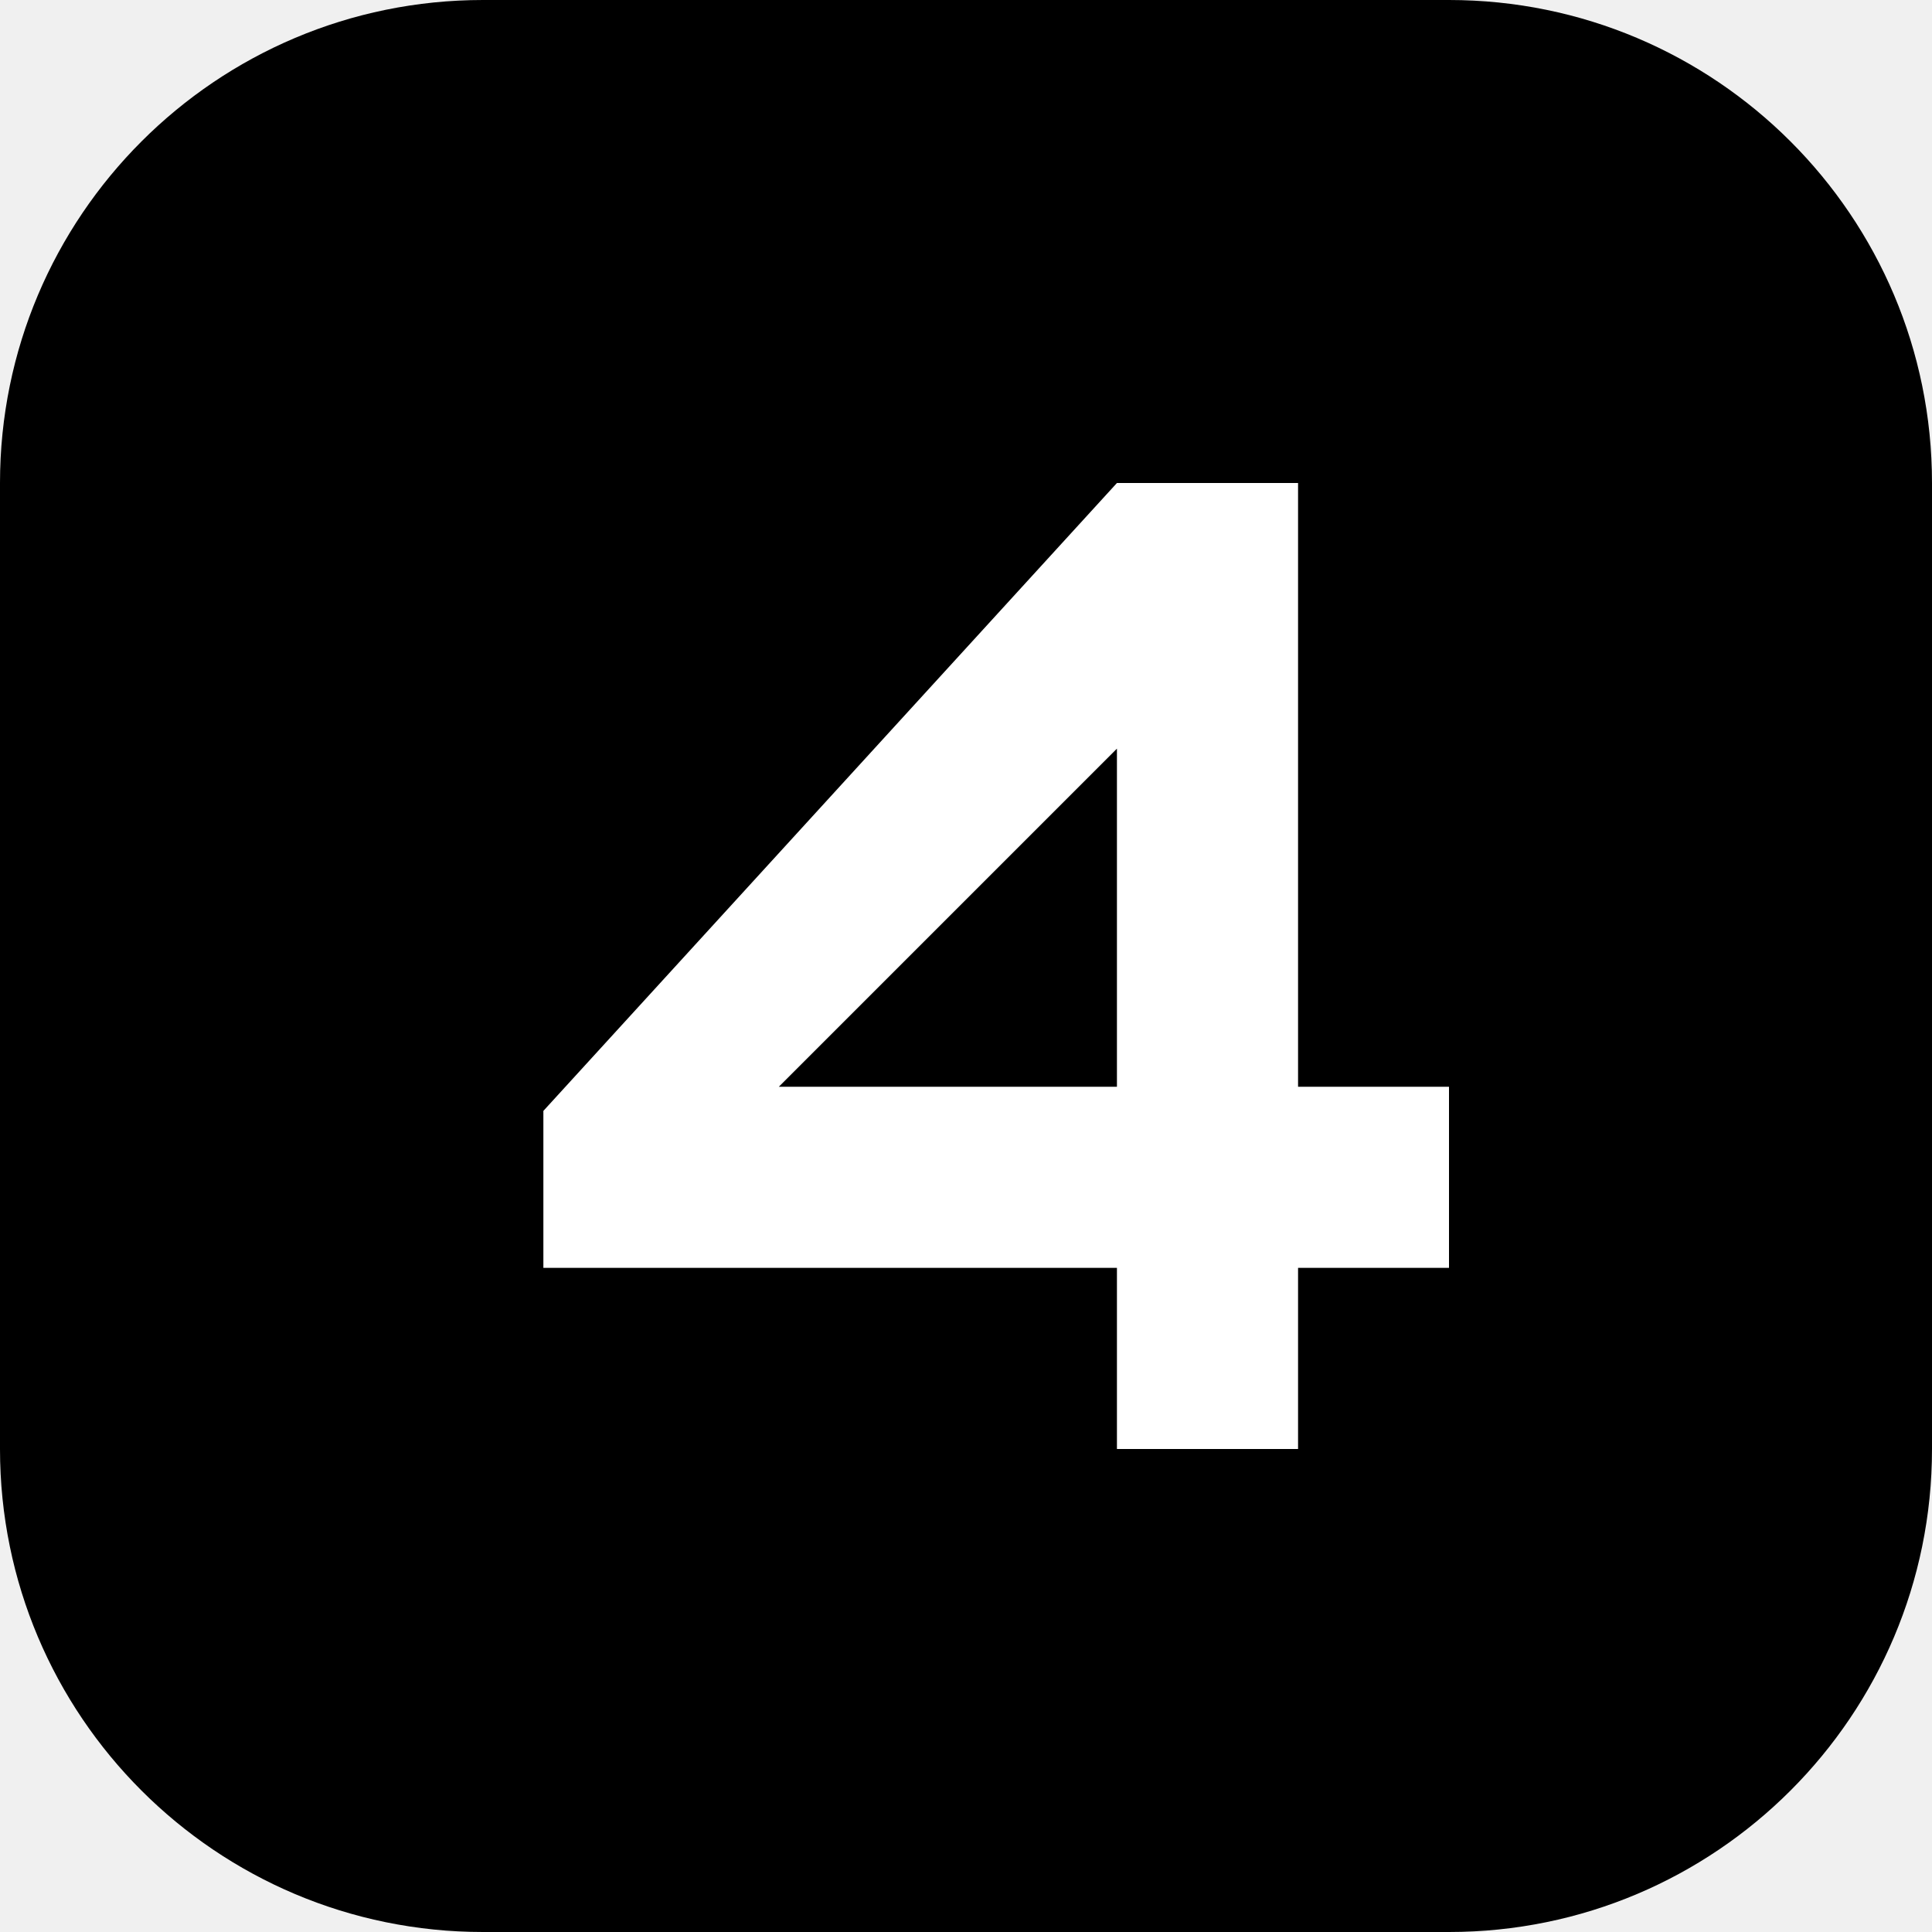
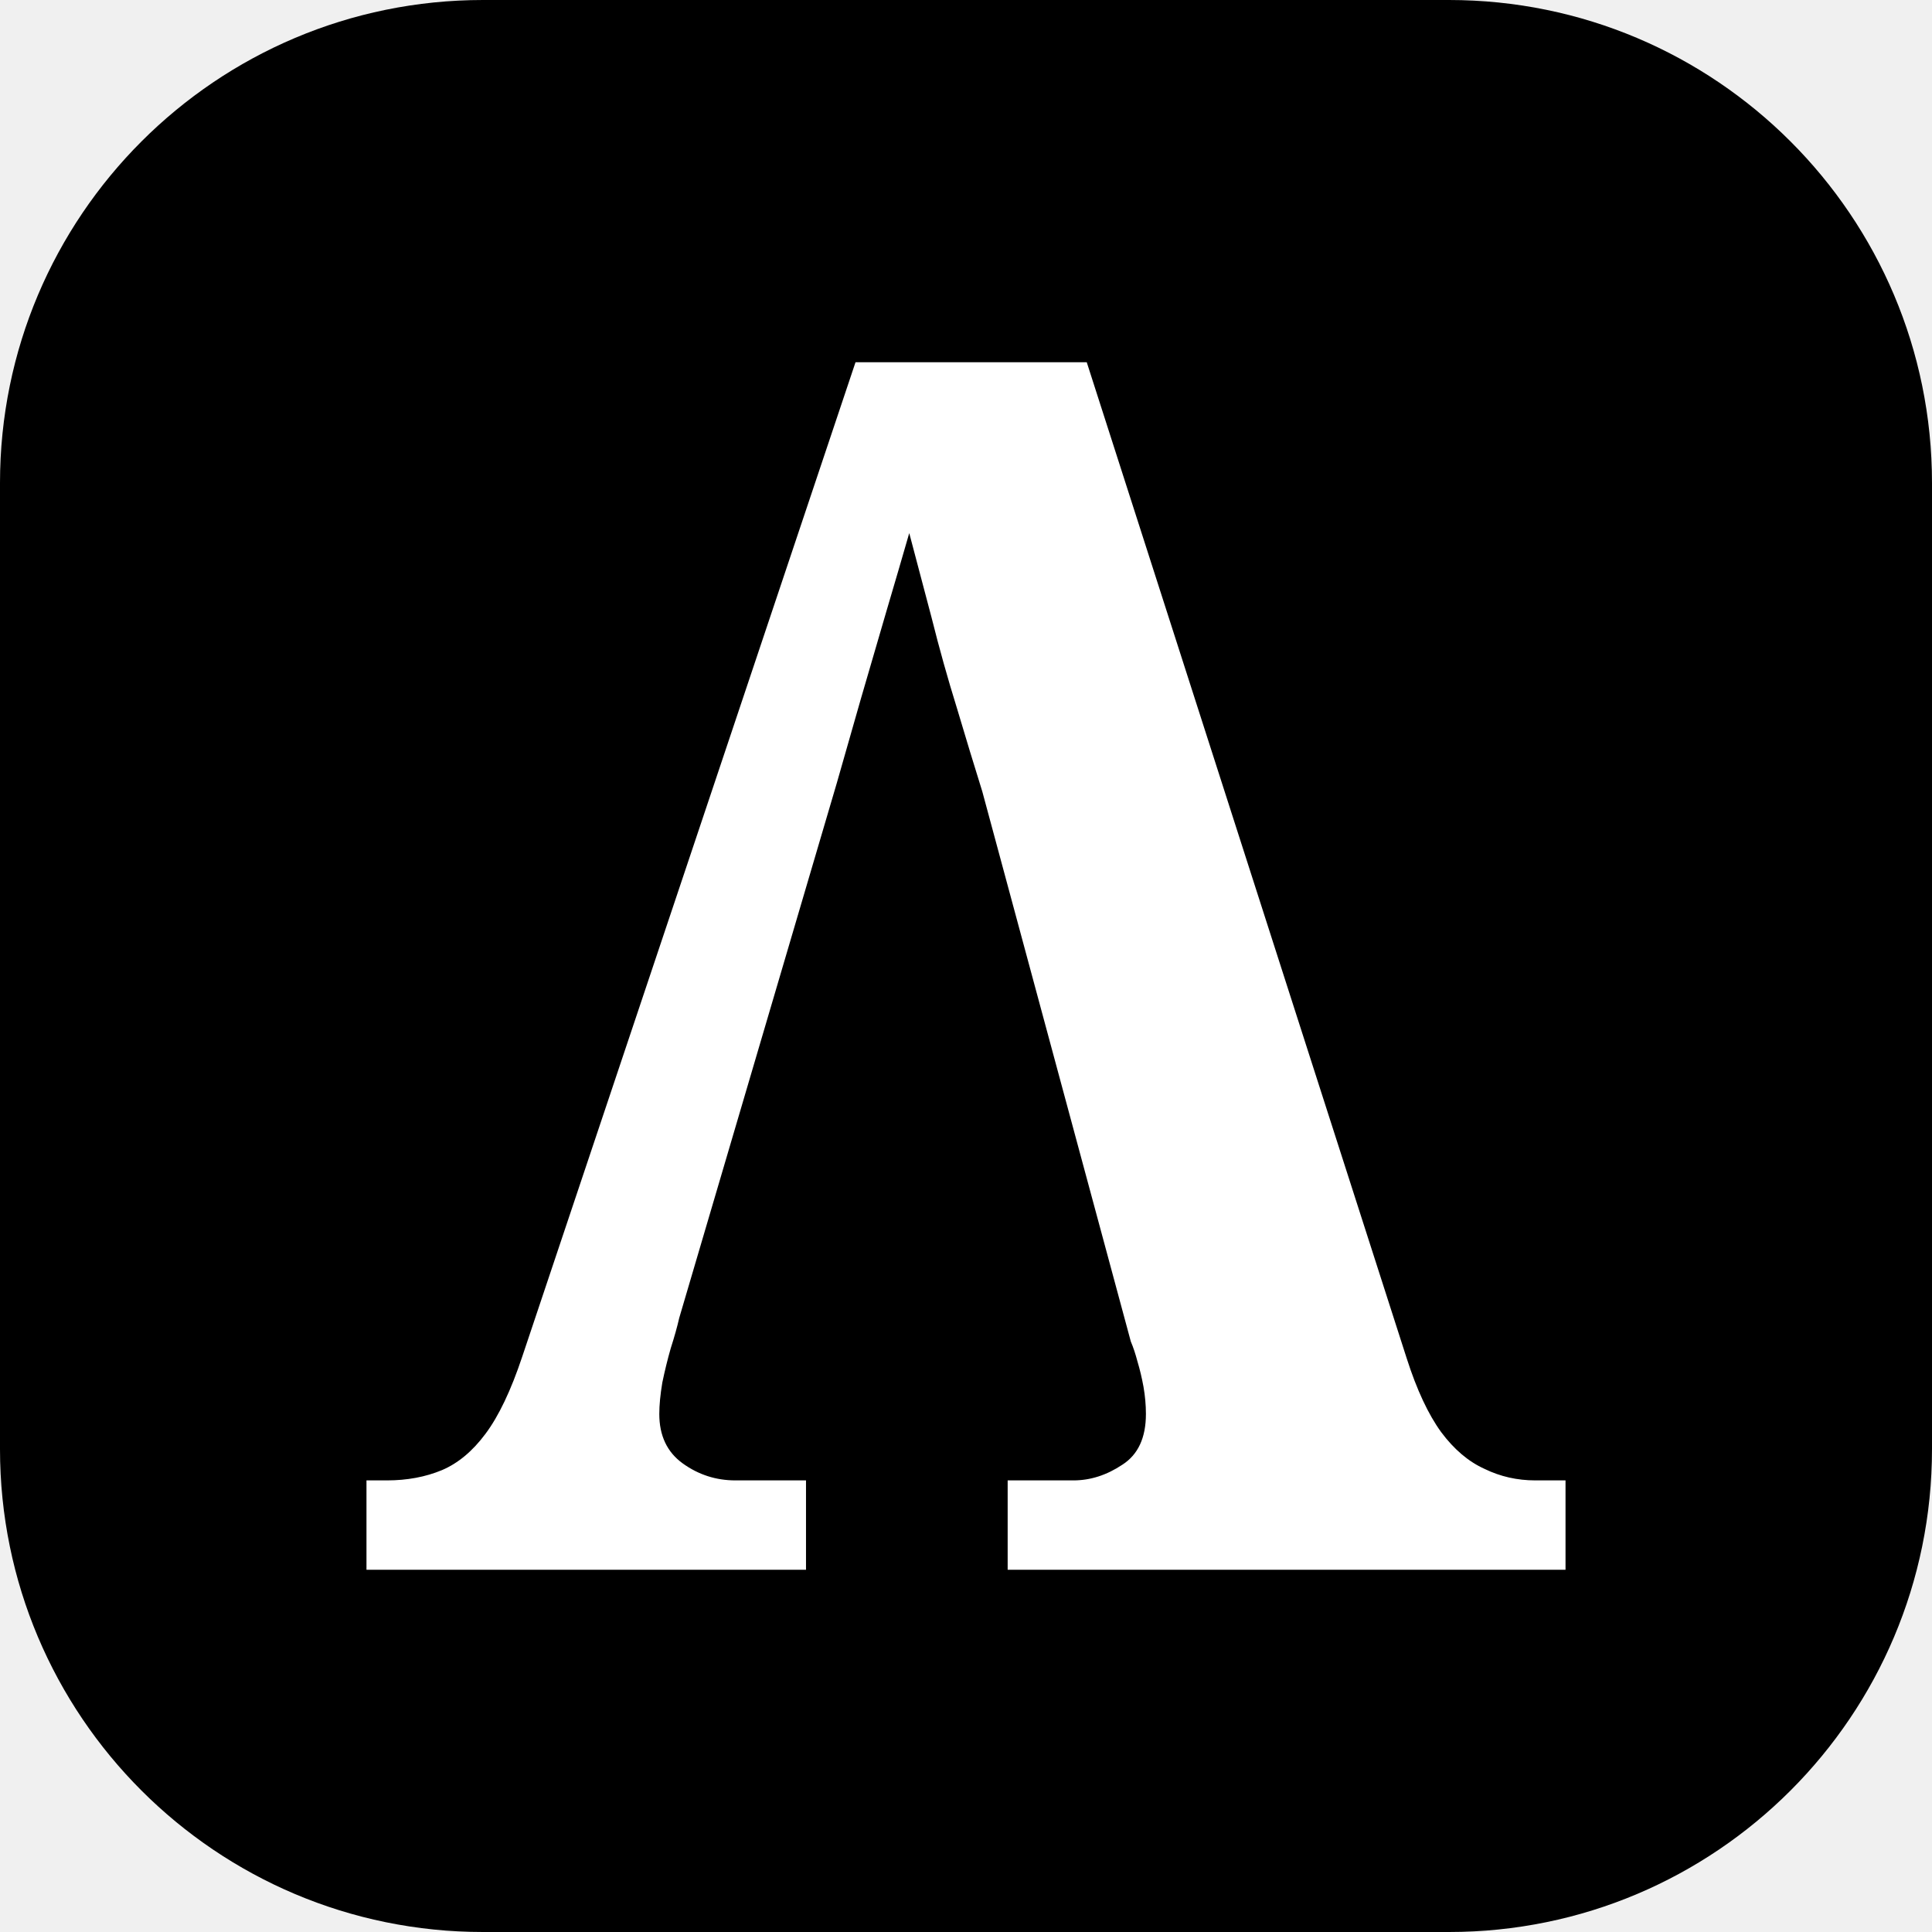
<svg xmlns="http://www.w3.org/2000/svg" viewBox="0 0 32 32">
  <style>
    .tile { fill: #000000; }
    .mark { fill: #ffffff; }
    @media (prefers-color-scheme: dark) {
      .tile { fill: #ffffff; }
      .mark { fill: #000000; }
    }
  </style>
  <rect class="tile" width="32" height="32" rx="8" />
-   <path class="mark" d="M18.5 8h3v10h2.5v3H21.5v3h-3v-3H9v-2.6L18.5 8Zm0 4.4-5.6 5.6h5.6v-5.6Z" />
+   <path class="mark" d="M16.27 13.11Q16.07 12.47 15.85 11.73Q15.62 10.99 15.43 10.23Q15.23 9.47 15.06 8.83Q14.89 9.42 14.68 10.13Q14.47 10.85 14.26 11.57Q14.05 12.3 13.86 12.97L11.25 21.83Q11.2 22.05 11.11 22.33Q11.03 22.61 10.97 22.9Q10.92 23.2 10.92 23.42Q10.92 23.96 11.31 24.24Q11.7 24.52 12.18 24.52H13.35V26H6.07V24.52H6.41Q6.91 24.52 7.32 24.35Q7.72 24.18 8.04 23.75Q8.37 23.31 8.65 22.47L14.17 6H18L23.3 22.5Q23.55 23.28 23.87 23.72Q24.19 24.15 24.59 24.33Q24.98 24.52 25.43 24.52H25.93V26H16.69V24.52H17.78Q18.2 24.52 18.59 24.26Q18.98 24.01 18.98 23.42Q18.98 23.2 18.94 22.97Q18.9 22.75 18.84 22.55Q18.79 22.36 18.73 22.22Z" />
</svg>
